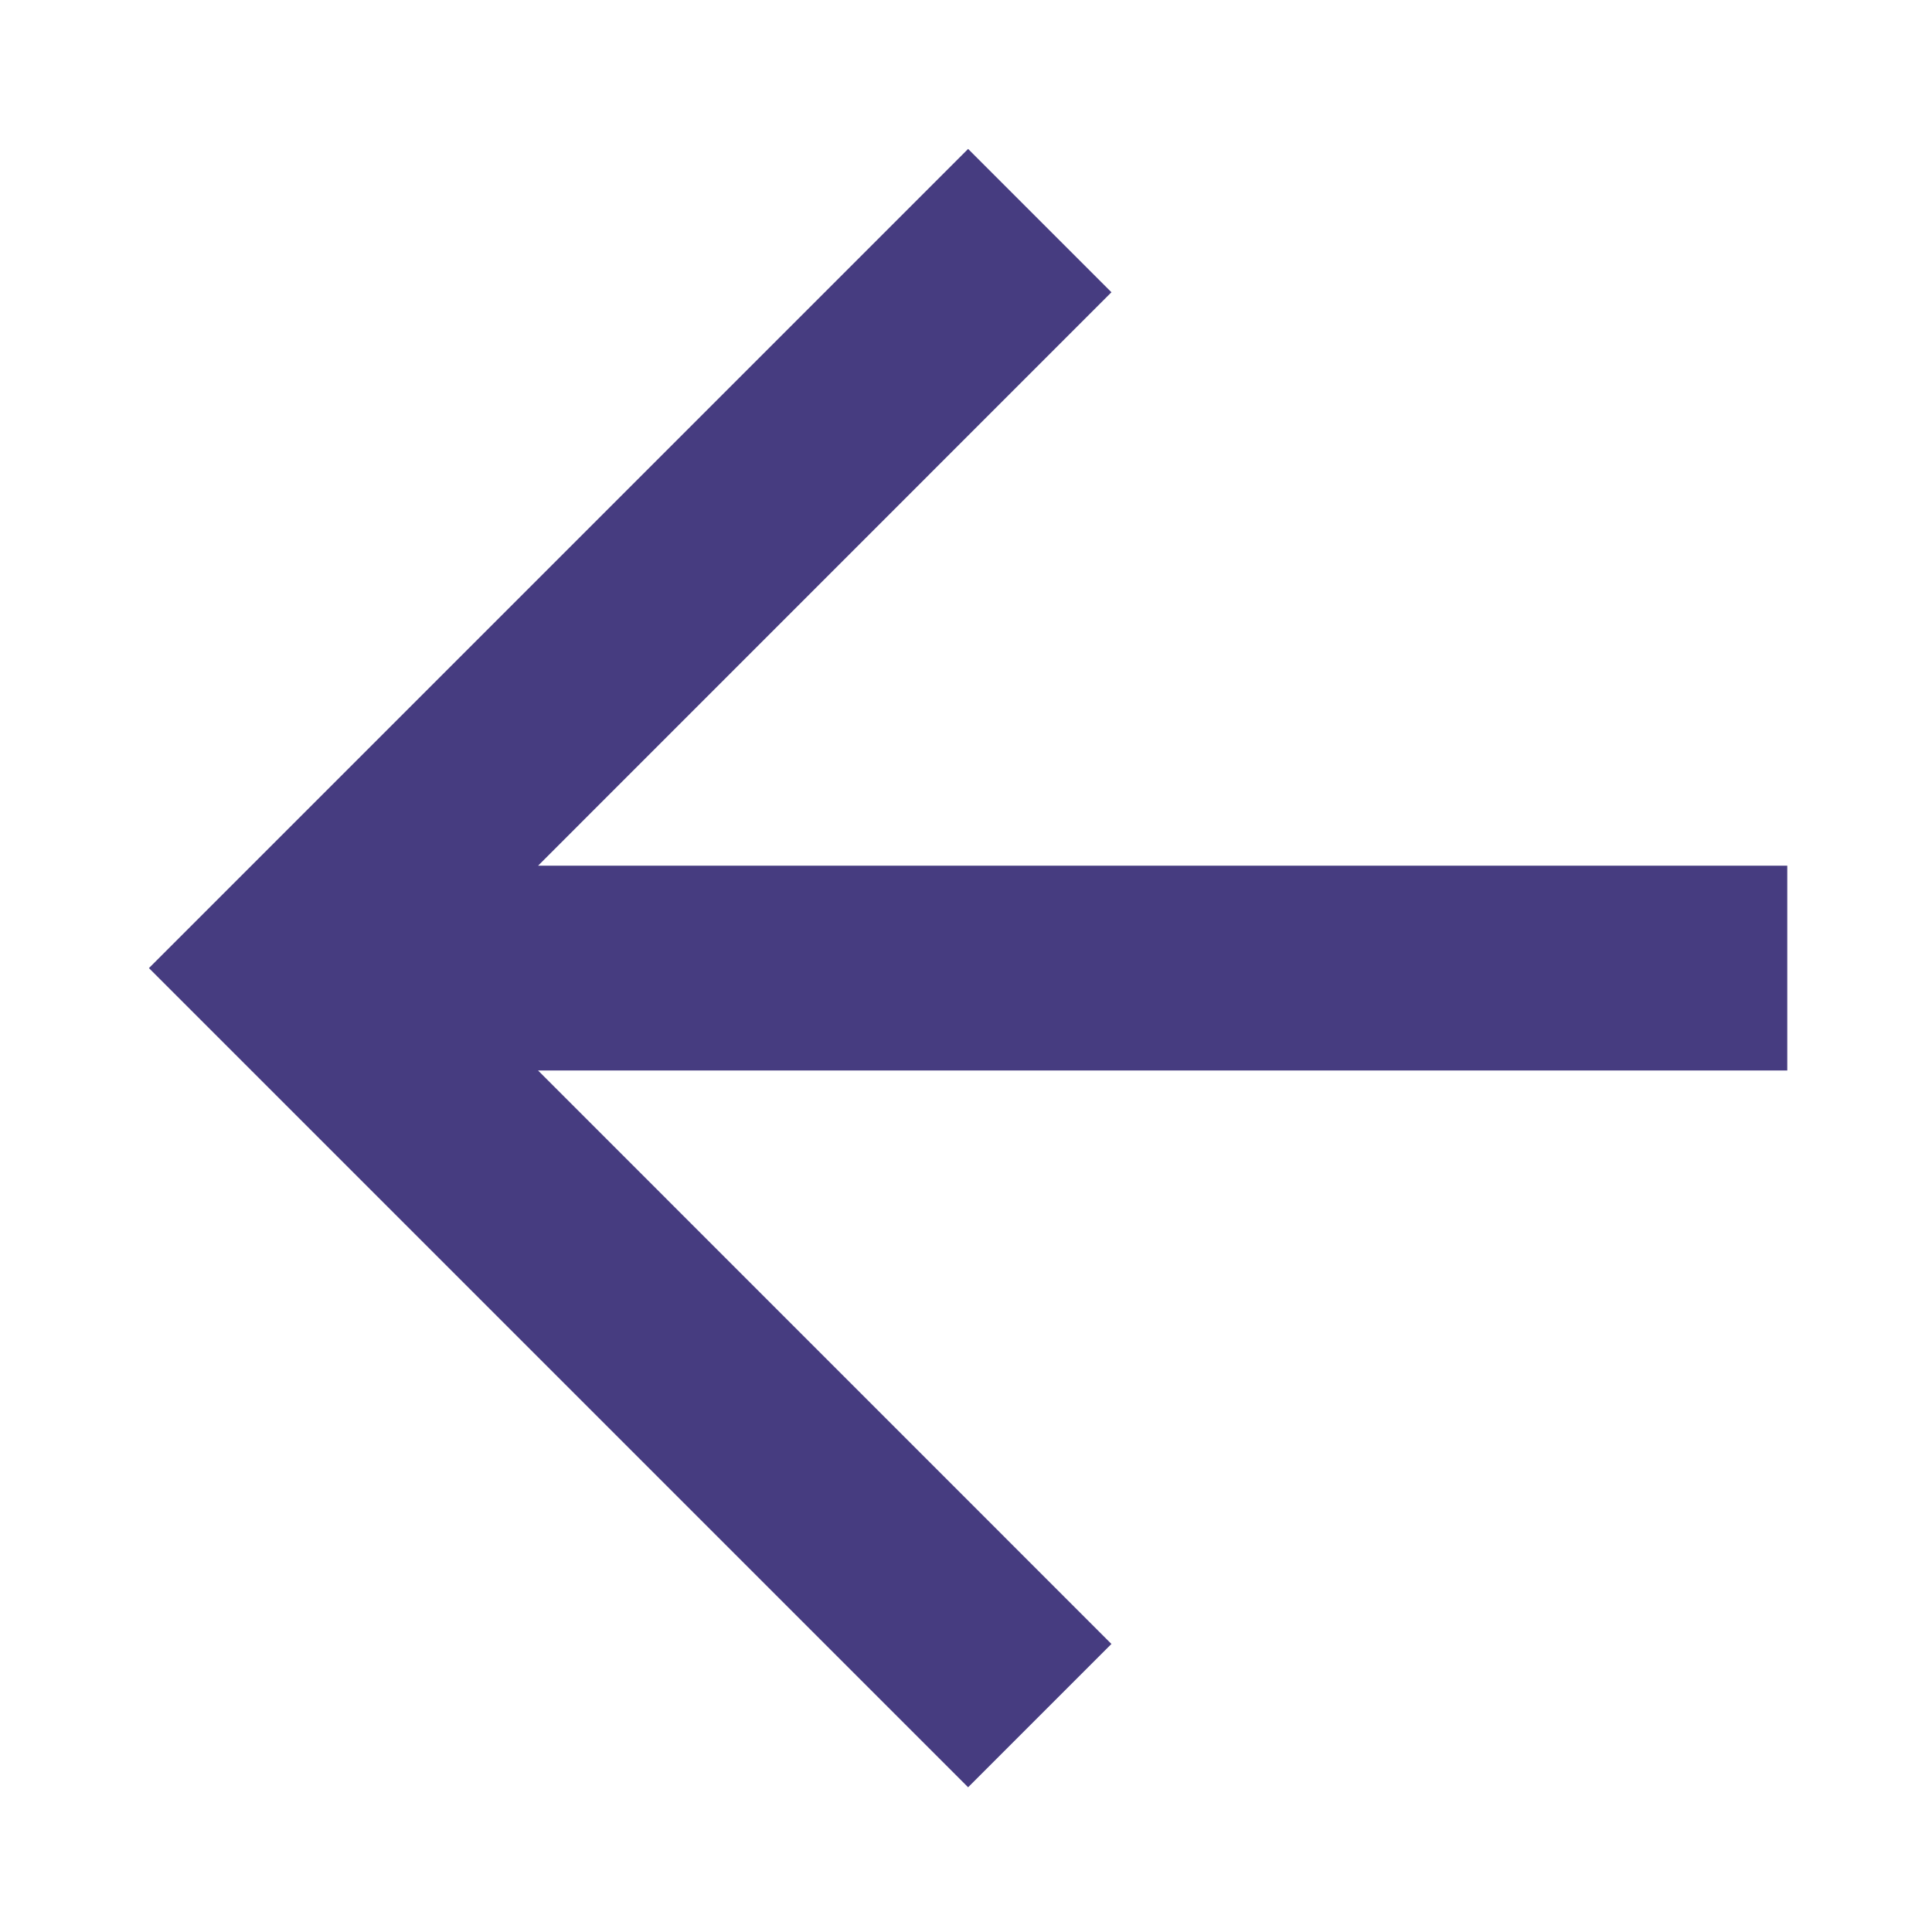
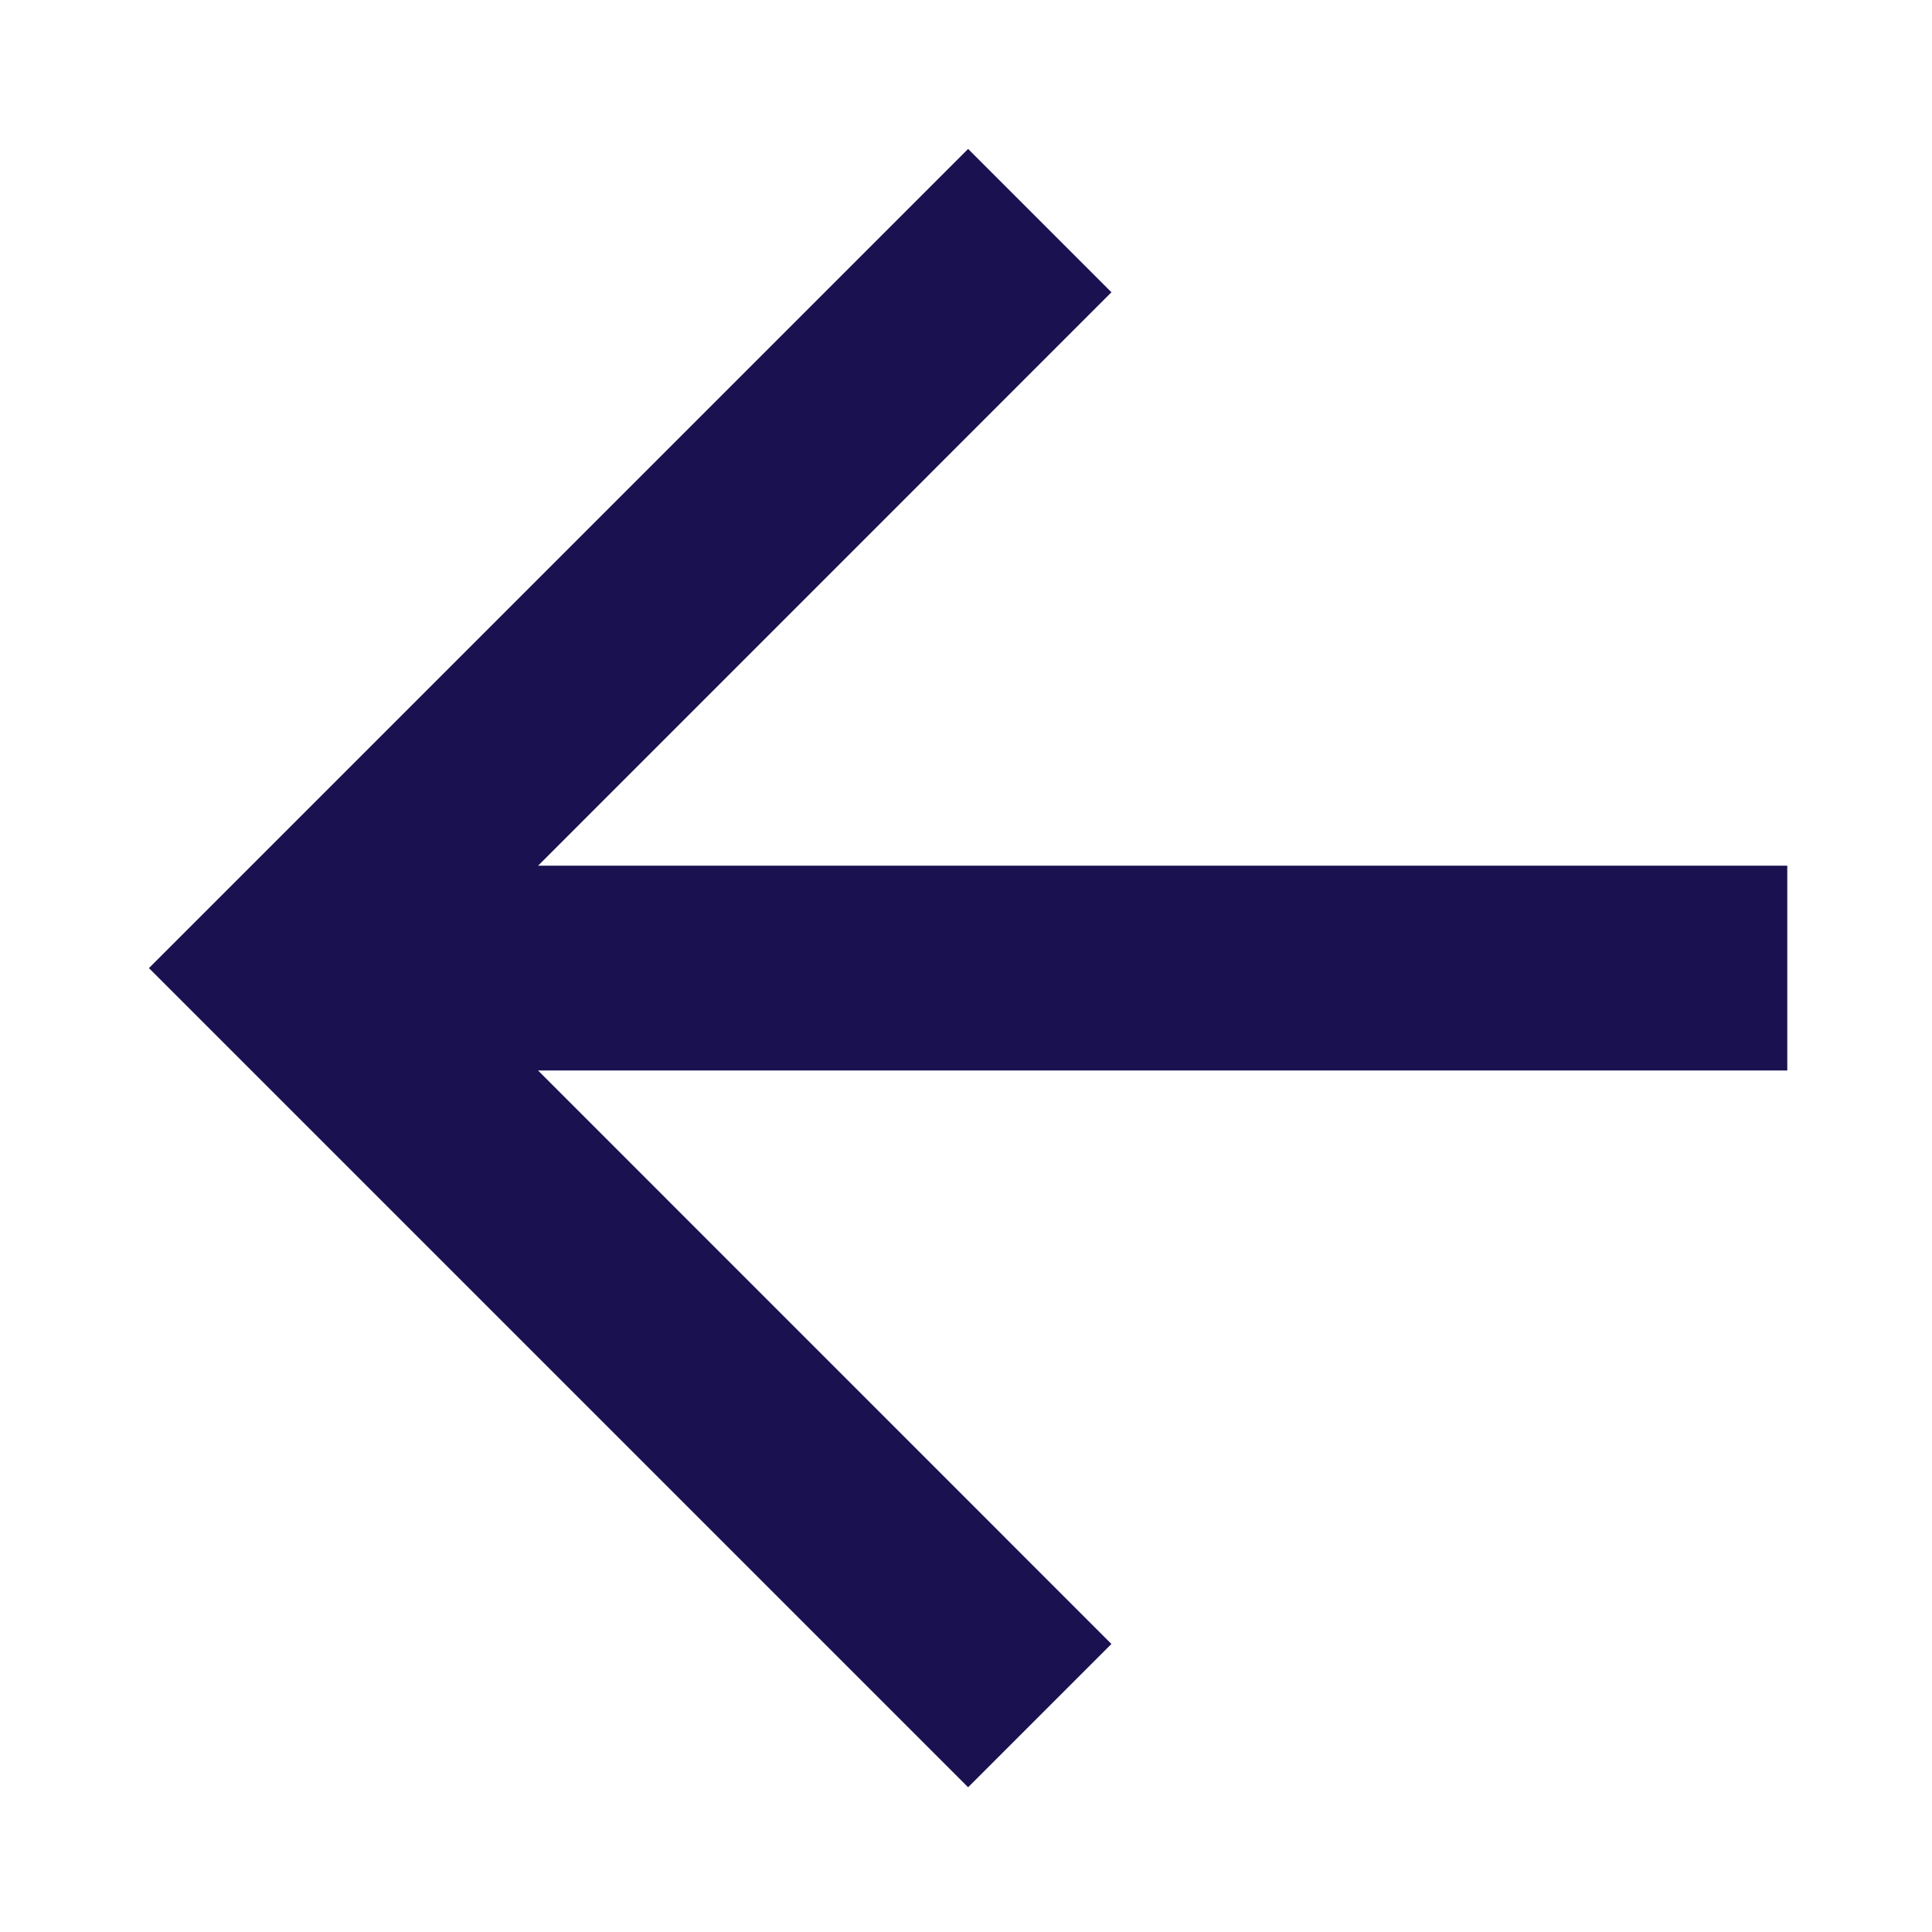
<svg xmlns="http://www.w3.org/2000/svg" id="ic_arrow_back" width="22" height="22" viewBox="0 0 22 22">
  <rect id="rectangle" width="22" height="22" fill="none" />
-   <path id="path" d="M22.656,12.162H8.431L14.96,5.632,13.328,4,4,13.328l9.328,9.328,1.632-1.632L8.431,14.494H22.656V12.162Z" transform="translate(-2.304 -2.304)" fill-rule="evenodd" fill="#463C80" opacity="1" />
+   <path id="path" d="M22.656,12.162H8.431L14.96,5.632,13.328,4,4,13.328l9.328,9.328,1.632-1.632L8.431,14.494H22.656V12.162Z" transform="translate(-2.304 -2.304)" fill-rule="evenodd" fill="#1A1151" opacity="1" />
</svg>
